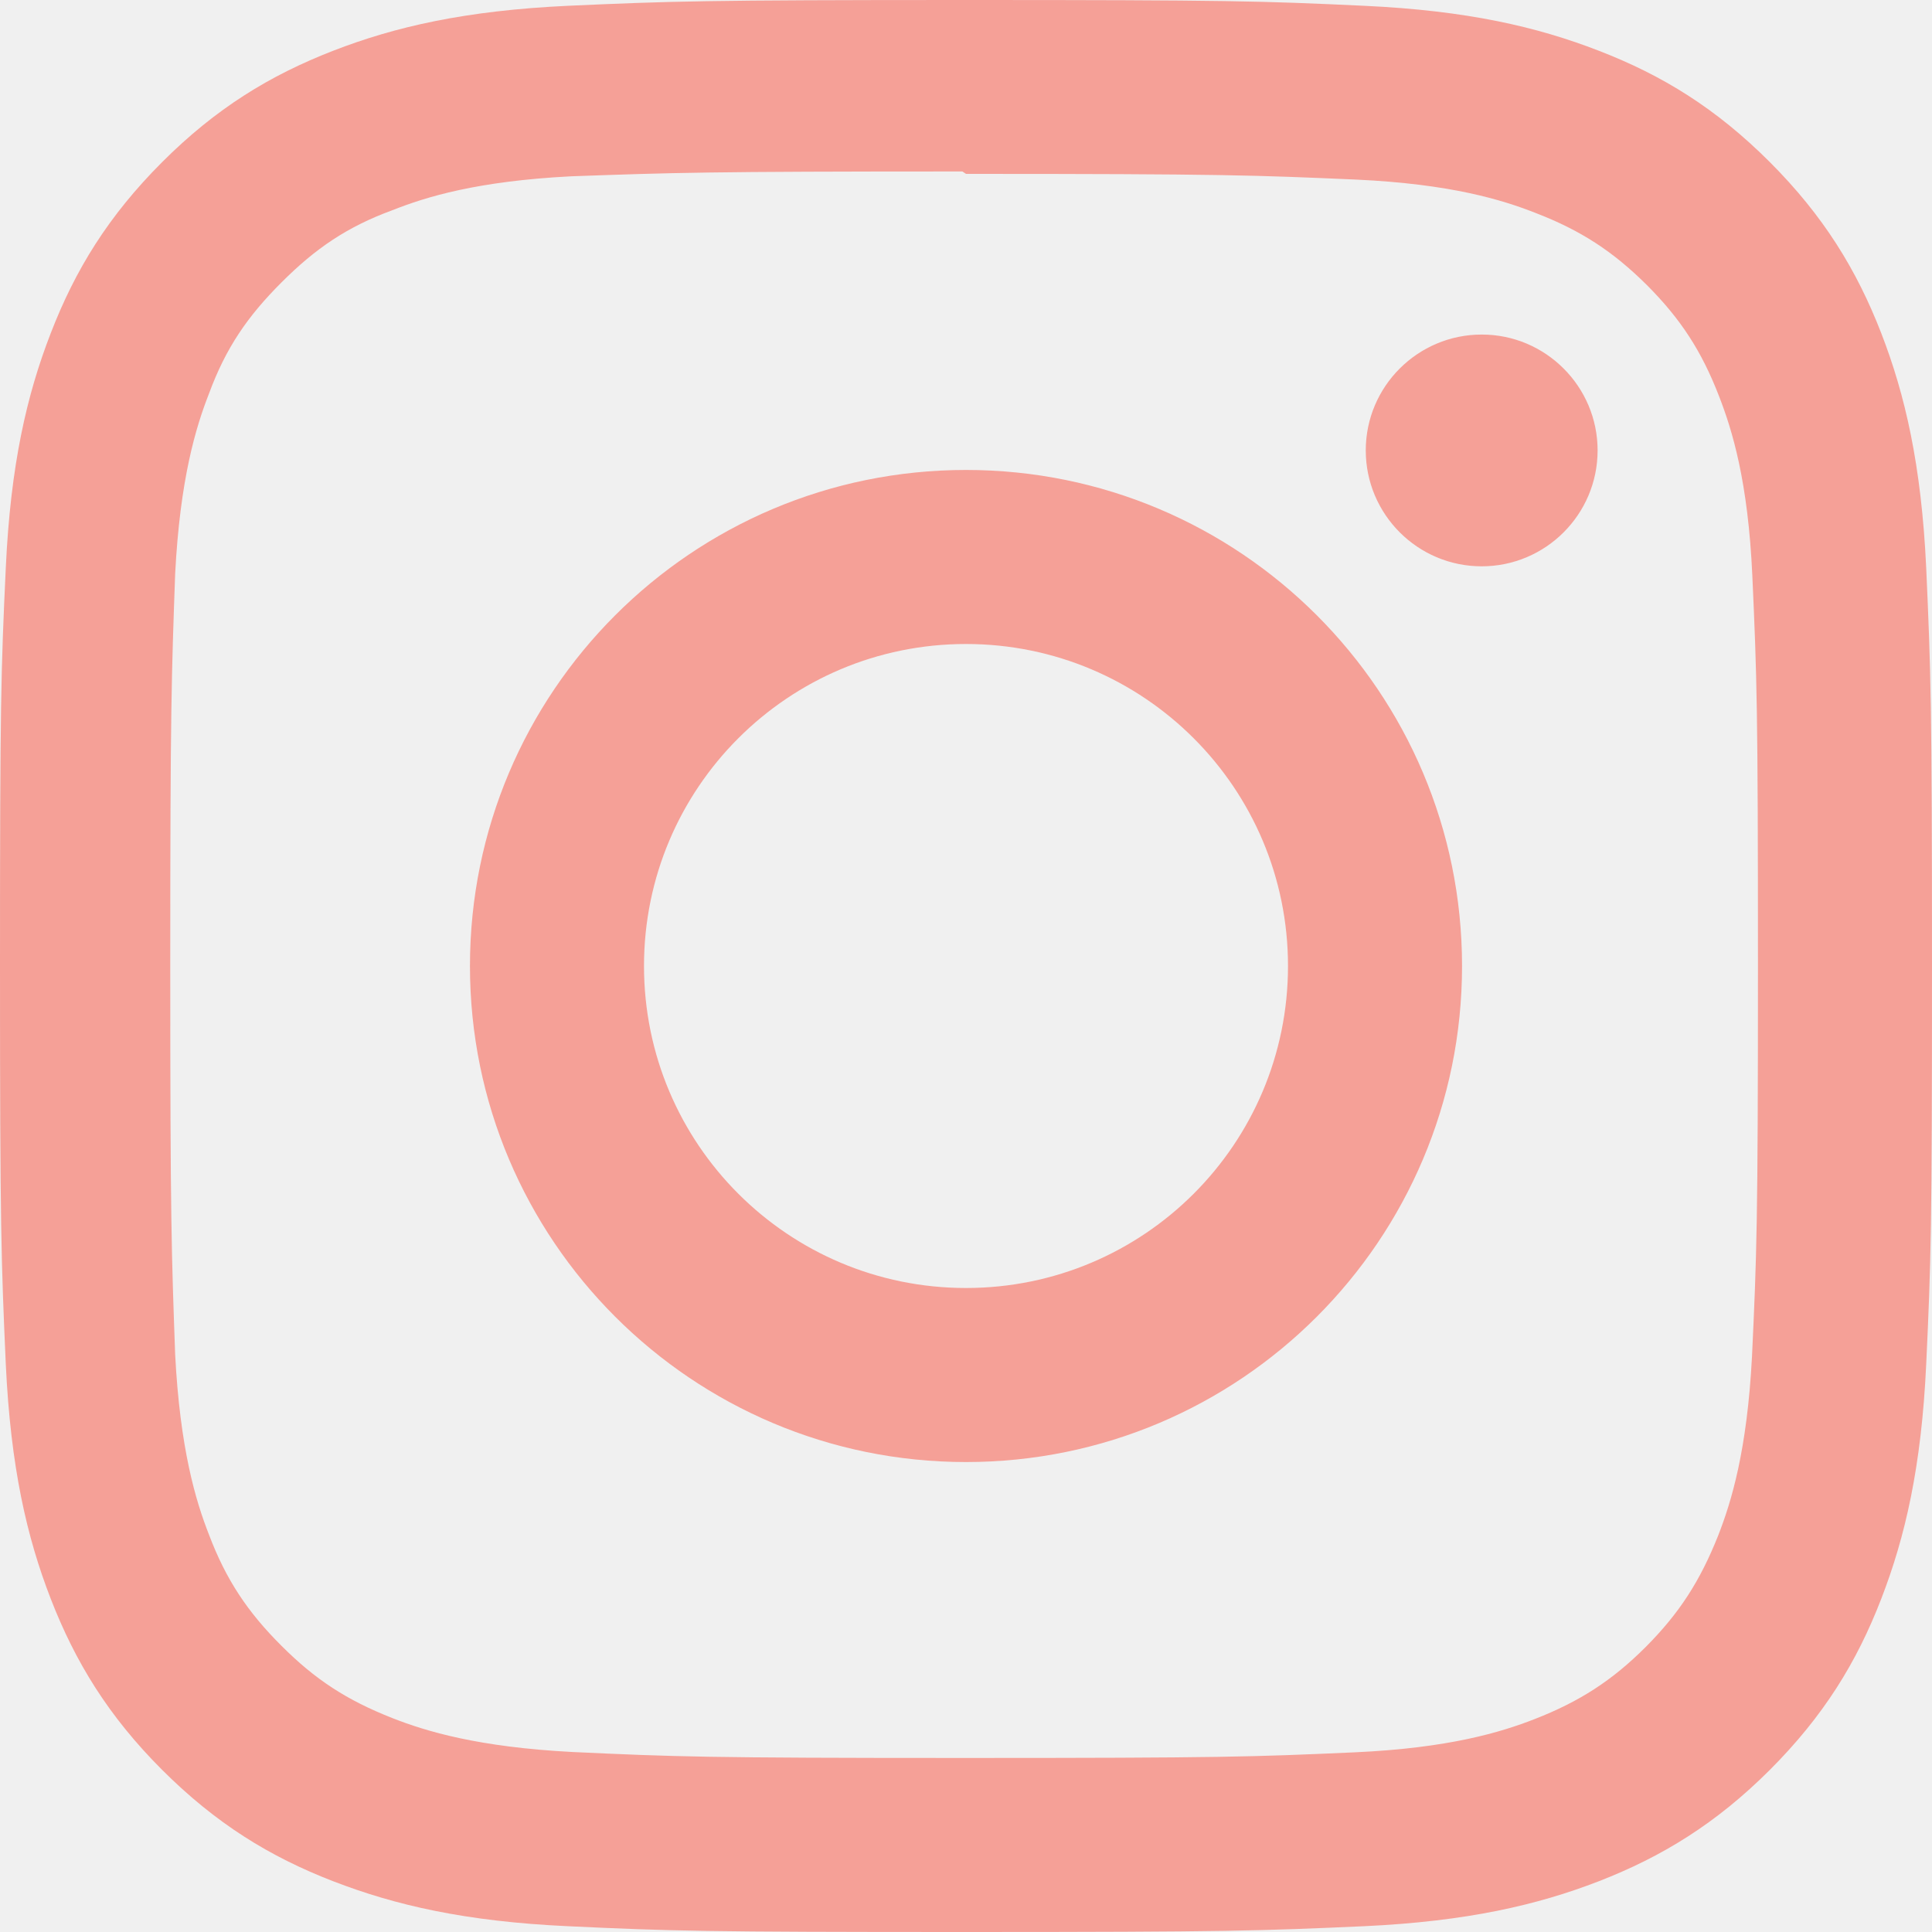
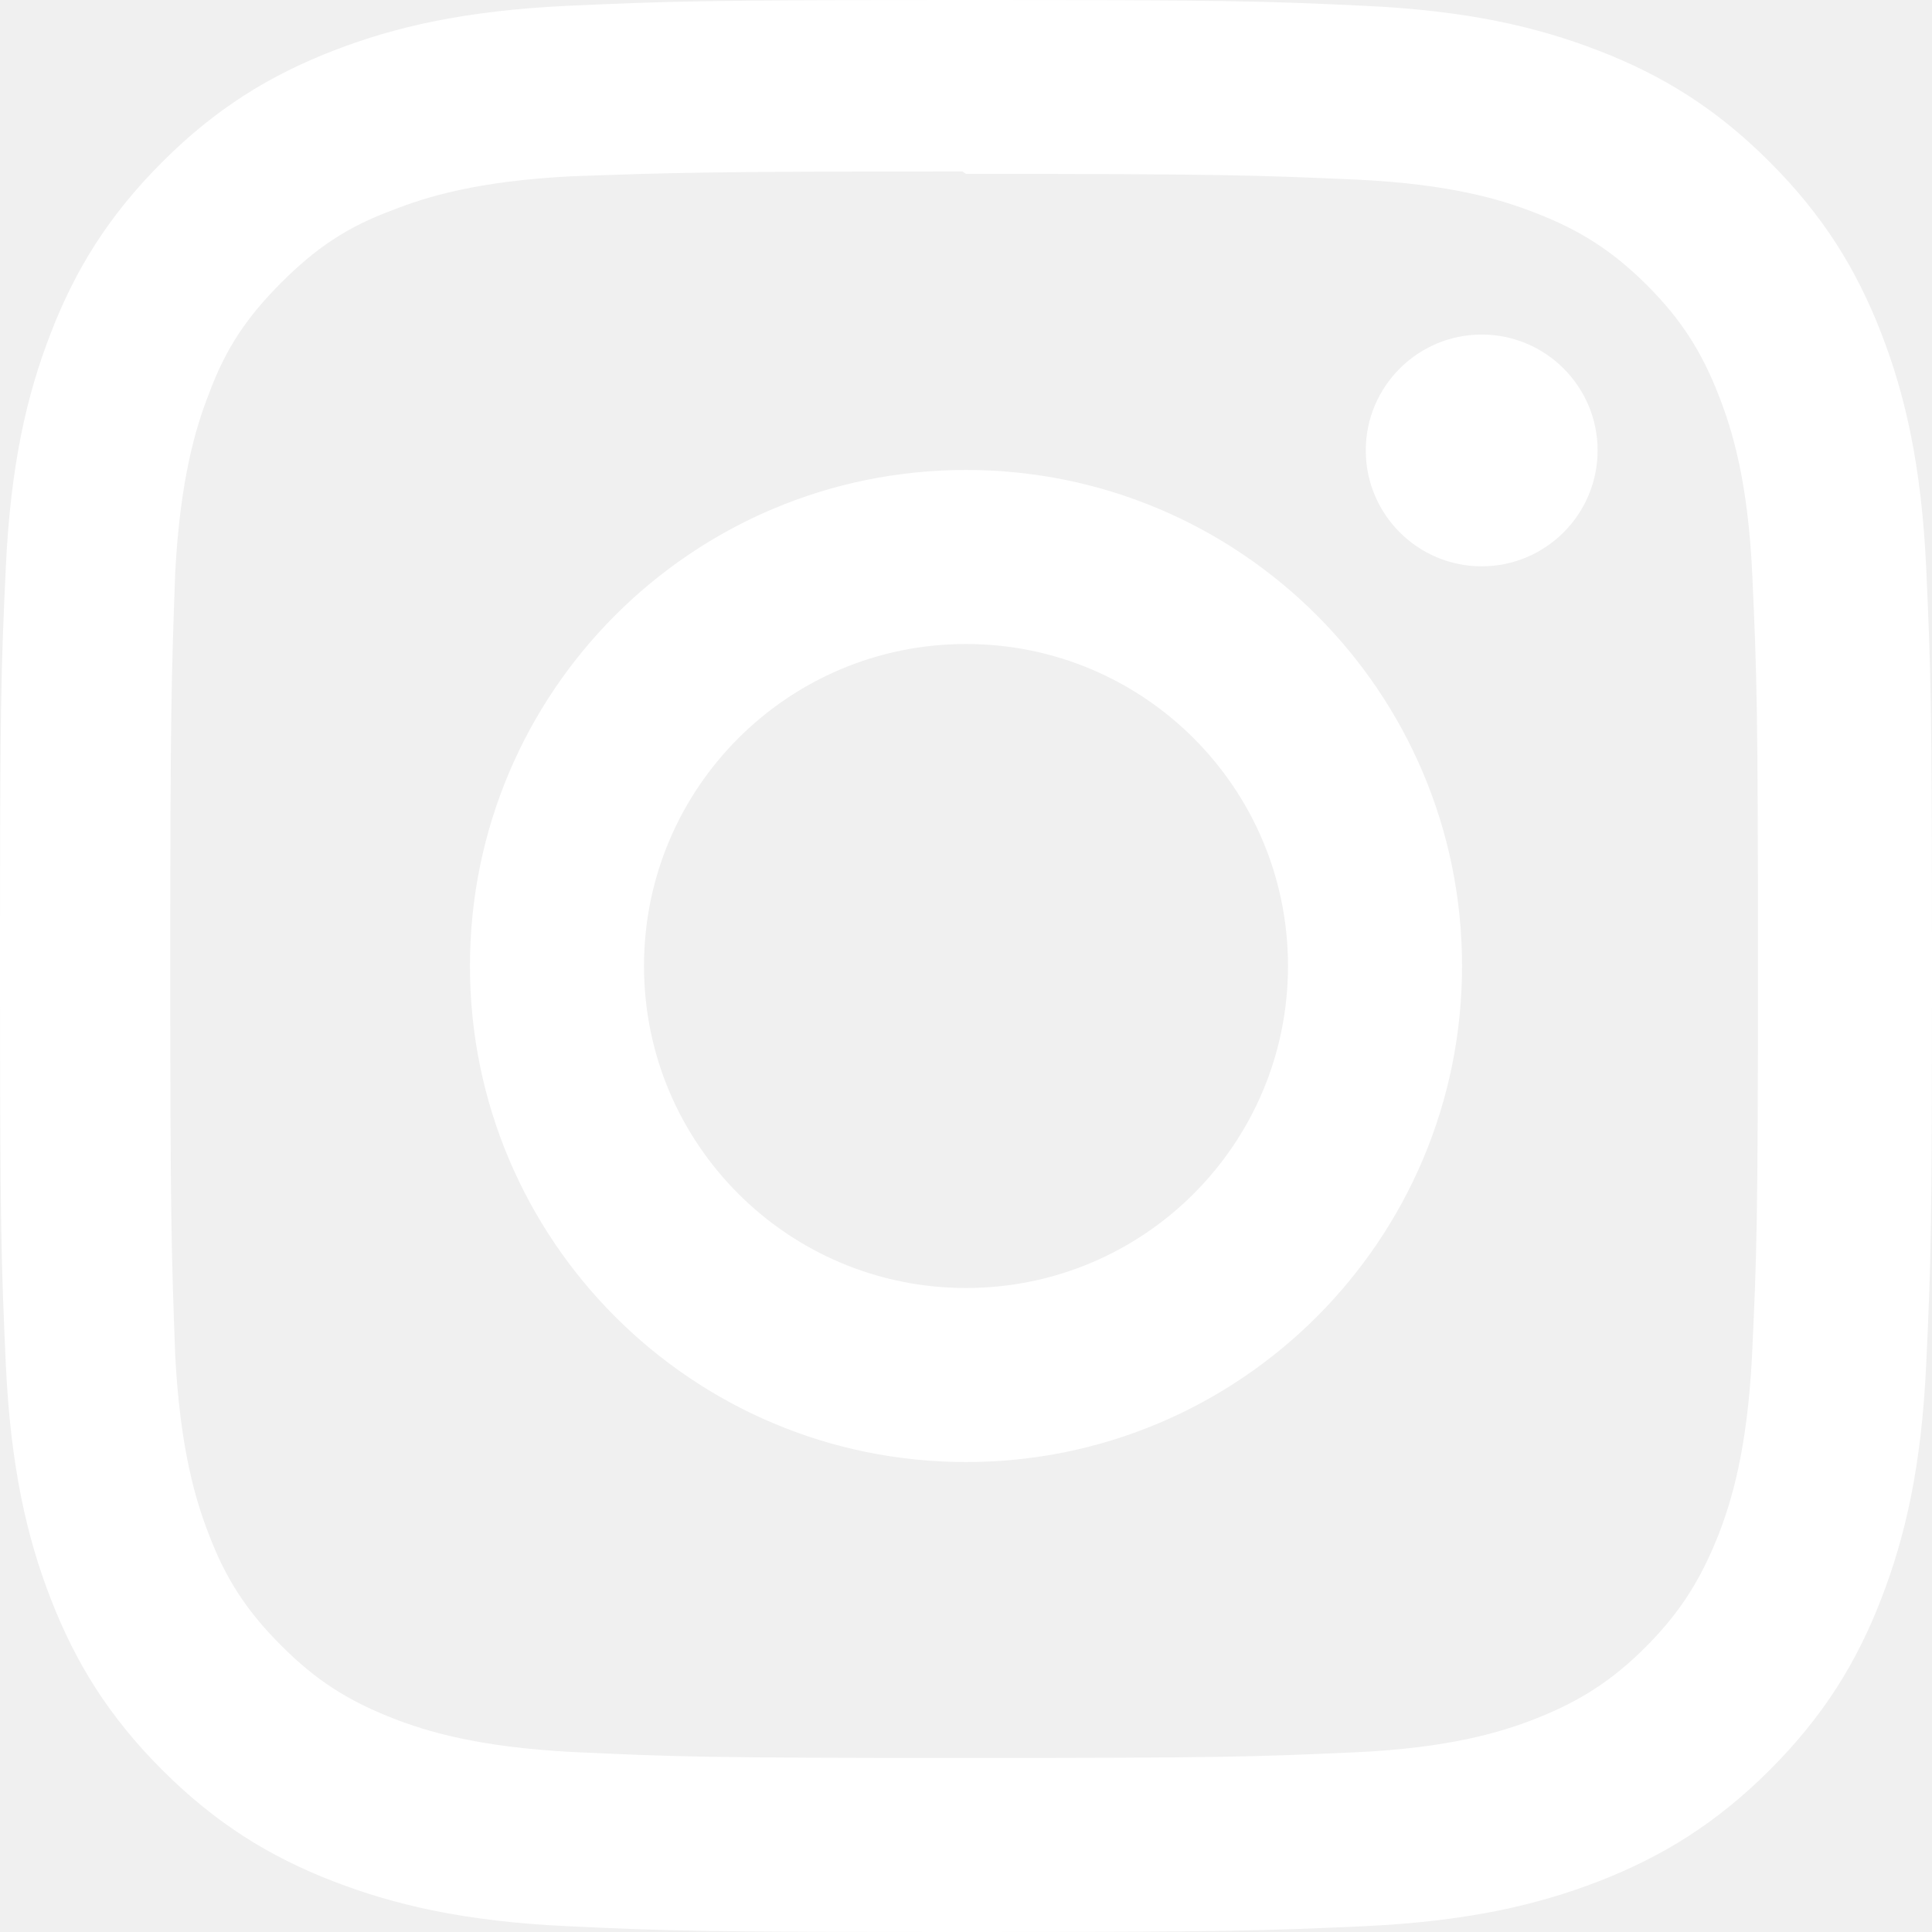
<svg xmlns="http://www.w3.org/2000/svg" role="img" viewBox="0 0 24 24">
-   <path fill="#F5A097" d="M12 0C8.74 0 8.333.015 7.053.072 5.775.132 4.905.333 4.14.63c-.789.306-1.459.717-2.126 1.384S.935 3.35.63 4.14C.333 4.905.131 5.775.072 7.053.012 8.333 0 8.74 0 12s.015 3.667.072 4.947c.06 1.277.261 2.148.558 2.913.306.788.717 1.459 1.384 2.126.667.666 1.336 1.079 2.126 1.384.766.296 1.636.499 2.913.558C8.333 23.988 8.74 24 12 24s3.667-.015 4.947-.072c1.277-.06 2.148-.262 2.913-.558.788-.306 1.459-.718 2.126-1.384.666-.667 1.079-1.335 1.384-2.126.296-.765.499-1.636.558-2.913.06-1.28.072-1.687.072-4.947s-.015-3.667-.072-4.947c-.06-1.277-.262-2.149-.558-2.913-.306-.789-.718-1.459-1.384-2.126C21.319 1.347 20.651.935 19.86.63c-.765-.297-1.636-.499-2.913-.558C15.667.012 15.26 0 12 0zm0 2.16c3.203 0 3.585.016 4.85.071 1.17.055 1.805.249 2.227.415.562.217.96.477 1.382.896.419.42.679.819.896 1.381.164.422.36 1.057.413 2.227.057 1.266.07 1.646.07 4.85s-.015 3.585-.074 4.85c-.061 1.17-.256 1.805-.421 2.227-.224.562-.479.96-.899 1.382-.419.419-.824.679-1.38.896-.42.164-1.065.36-2.235.413-1.274.057-1.649.07-4.859.07-3.211 0-3.586-.015-4.859-.074-1.171-.061-1.816-.256-2.236-.421-.569-.224-.96-.479-1.379-.899-.421-.419-.69-.824-.9-1.38-.165-.42-.359-1.065-.42-2.235-.045-1.26-.061-1.649-.061-4.844 0-3.196.016-3.586.061-4.861.061-1.17.255-1.814.42-2.234.21-.57.479-.96.9-1.381.419-.419.81-.689 1.379-.898.42-.166 1.051-.361 2.221-.421 1.275-.045 1.65-.06 4.859-.06l.045.03zm0 3.678c-3.405 0-6.162 2.76-6.162 6.162 0 3.405 2.76 6.162 6.162 6.162 3.405 0 6.162-2.76 6.162-6.162 0-3.405-2.76-6.162-6.162-6.162zM12 16c-2.21 0-4-1.79-4-4s1.79-4 4-4 4 1.79 4 4-1.79 4-4 4zm7.846-10.405c0 .795-.646 1.44-1.44 1.44-.795 0-1.44-.646-1.44-1.44 0-.794.646-1.439 1.44-1.439.793-.001 1.44.645 1.44 1.439z" />
+   <path fill="#FFFFFF" d="M12 0C8.74 0 8.333.015 7.053.072 5.775.132 4.905.333 4.14.63c-.789.306-1.459.717-2.126 1.384S.935 3.35.63 4.14C.333 4.905.131 5.775.072 7.053.012 8.333 0 8.74 0 12s.015 3.667.072 4.947c.06 1.277.261 2.148.558 2.913.306.788.717 1.459 1.384 2.126.667.666 1.336 1.079 2.126 1.384.766.296 1.636.499 2.913.558C8.333 23.988 8.74 24 12 24s3.667-.015 4.947-.072c1.277-.06 2.148-.262 2.913-.558.788-.306 1.459-.718 2.126-1.384.666-.667 1.079-1.335 1.384-2.126.296-.765.499-1.636.558-2.913.06-1.28.072-1.687.072-4.947s-.015-3.667-.072-4.947c-.06-1.277-.262-2.149-.558-2.913-.306-.789-.718-1.459-1.384-2.126C21.319 1.347 20.651.935 19.86.63c-.765-.297-1.636-.499-2.913-.558C15.667.012 15.26 0 12 0zm0 2.16c3.203 0 3.585.016 4.85.071 1.17.055 1.805.249 2.227.415.562.217.96.477 1.382.896.419.42.679.819.896 1.381.164.422.36 1.057.413 2.227.057 1.266.07 1.646.07 4.85s-.015 3.585-.074 4.85c-.061 1.17-.256 1.805-.421 2.227-.224.562-.479.96-.899 1.382-.419.419-.824.679-1.38.896-.42.164-1.065.36-2.235.413-1.274.057-1.649.07-4.859.07-3.211 0-3.586-.015-4.859-.074-1.171-.061-1.816-.256-2.236-.421-.569-.224-.96-.479-1.379-.899-.421-.419-.69-.824-.9-1.38-.165-.42-.359-1.065-.42-2.235-.045-1.26-.061-1.649-.061-4.844 0-3.196.016-3.586.061-4.861.061-1.17.255-1.814.42-2.234.21-.57.479-.96.9-1.381.419-.419.81-.689 1.379-.898.42-.166 1.051-.361 2.221-.421 1.275-.045 1.65-.06 4.859-.06l.045.03zm0 3.678c-3.405 0-6.162 2.76-6.162 6.162 0 3.405 2.76 6.162 6.162 6.162 3.405 0 6.162-2.76 6.162-6.162 0-3.405-2.76-6.162-6.162-6.162zM12 16c-2.21 0-4-1.79-4-4s1.79-4 4-4 4 1.79 4 4-1.79 4-4 4zm7.846-10.405c0 .795-.646 1.44-1.44 1.44-.795 0-1.44-.646-1.44-1.44 0-.794.646-1.439 1.44-1.439.793-.001 1.44.645 1.44 1.439z" />
</svg>
